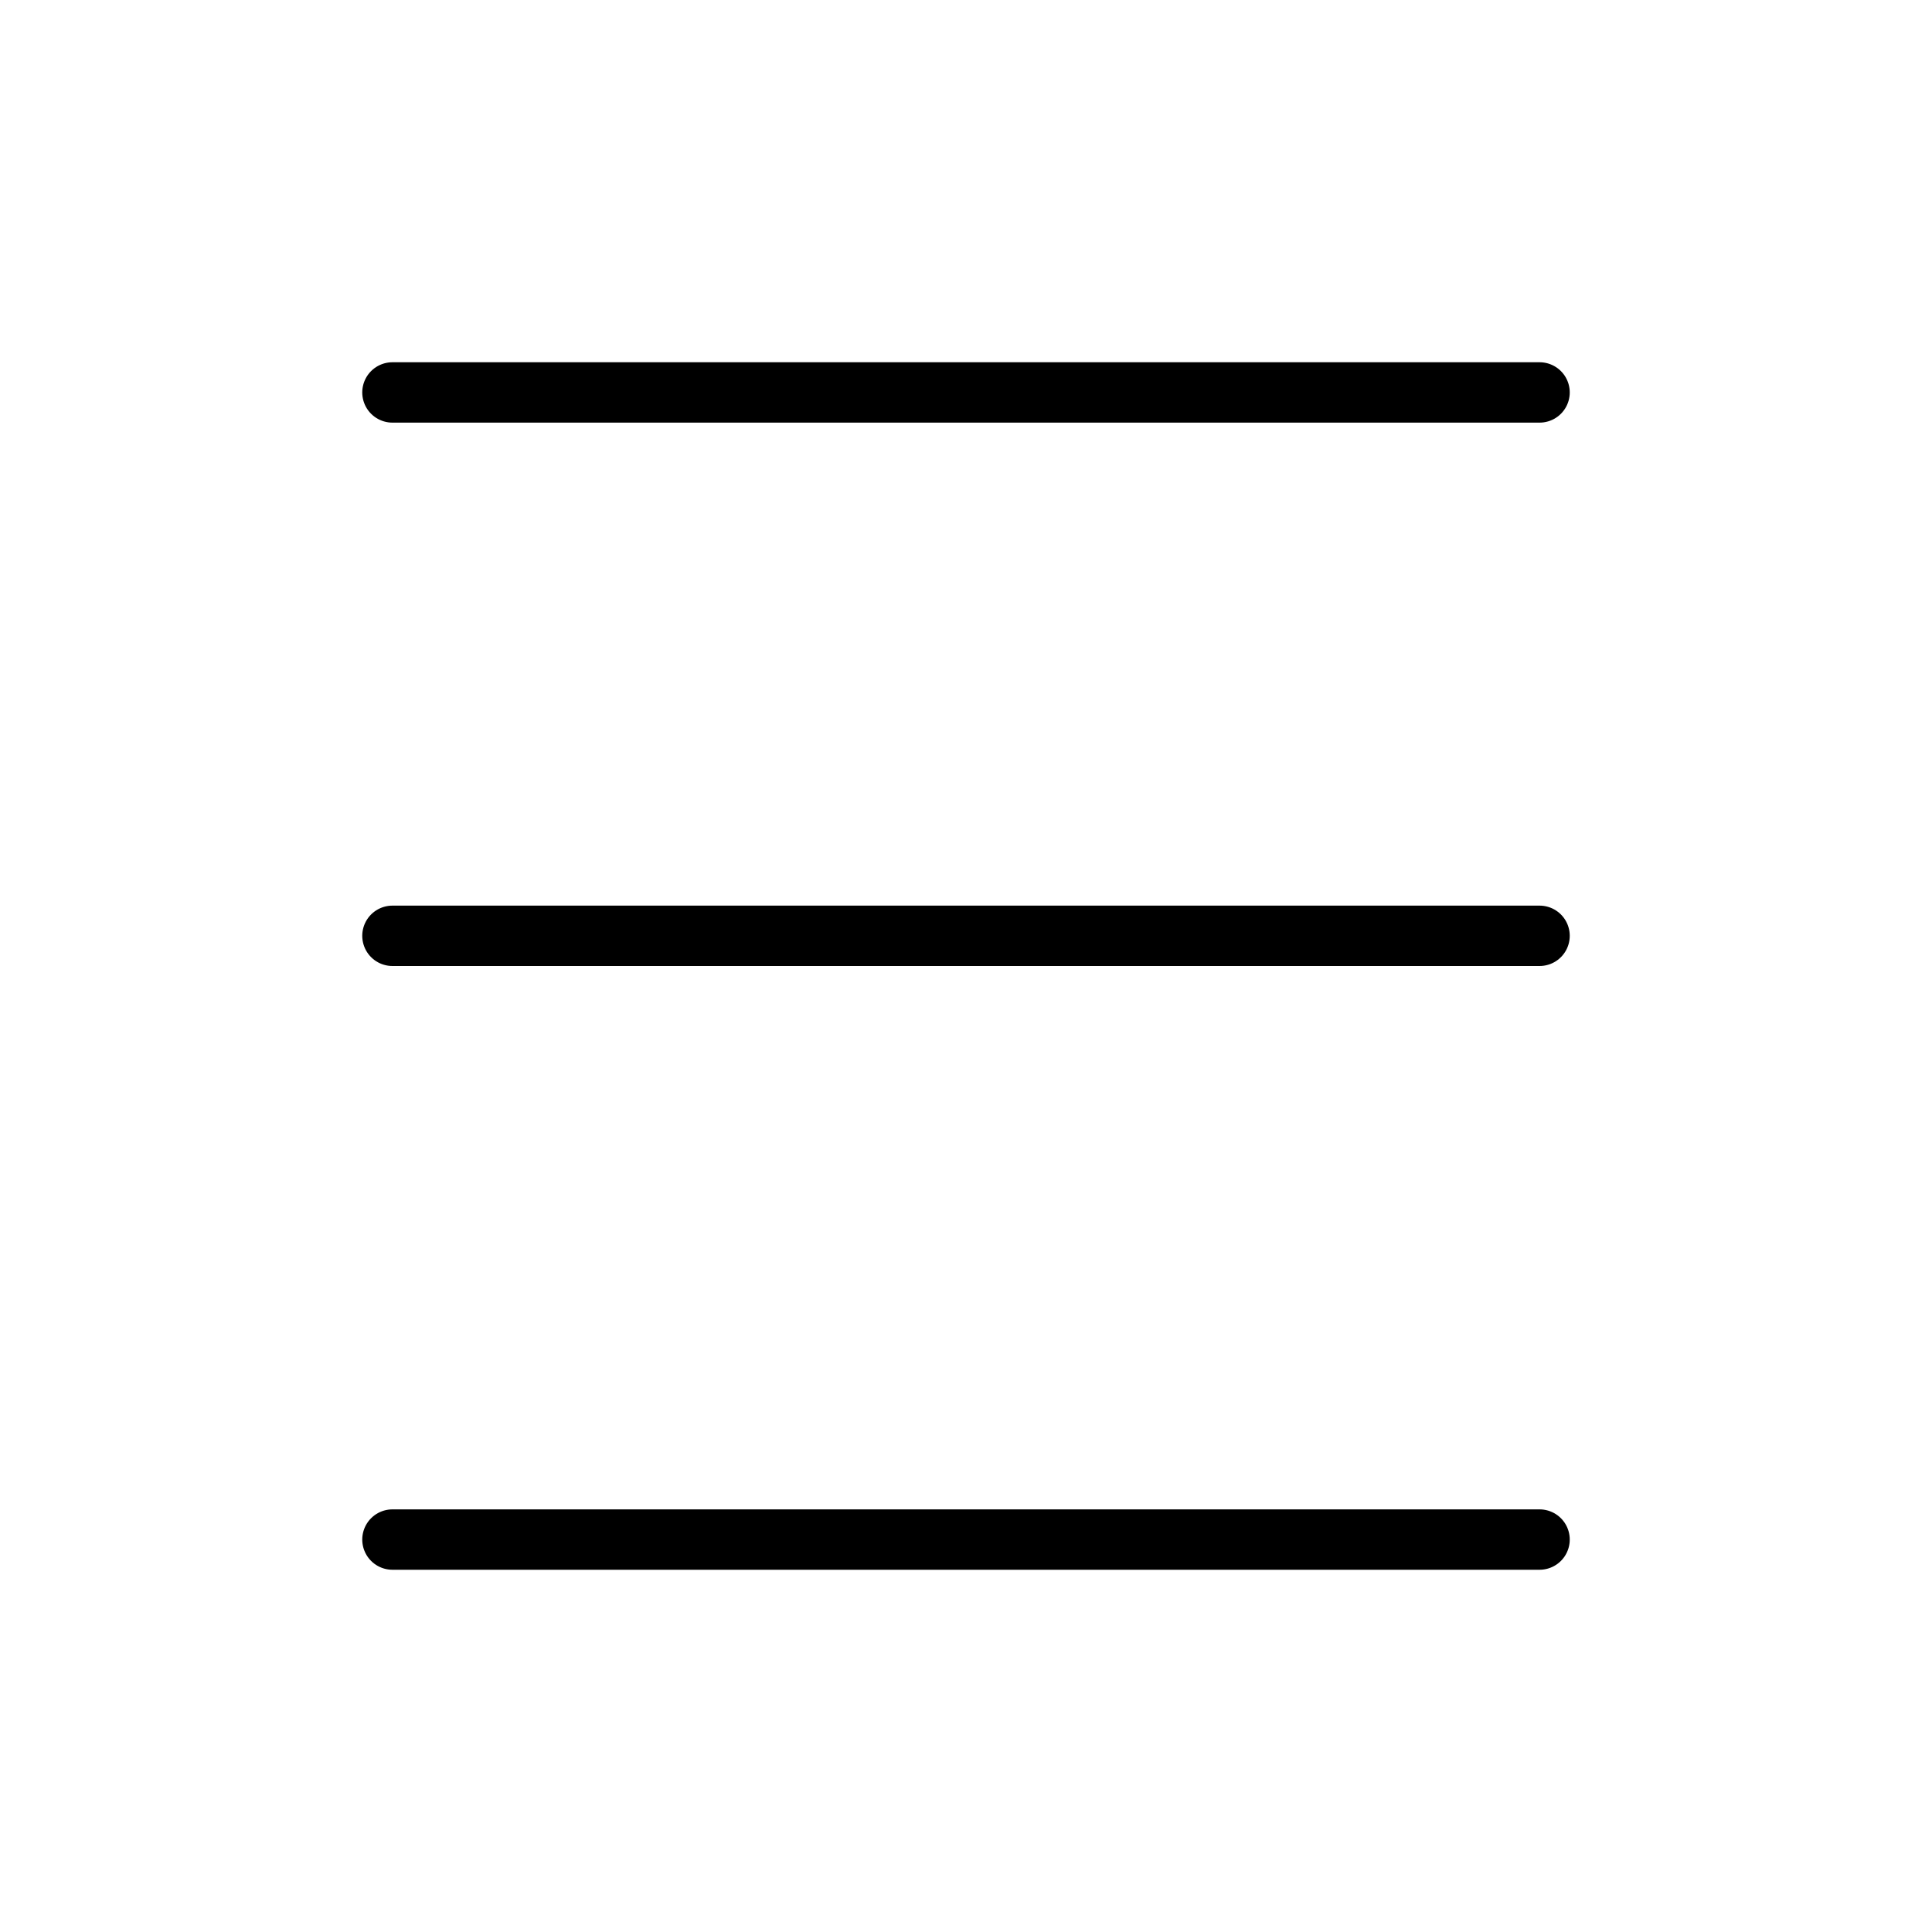
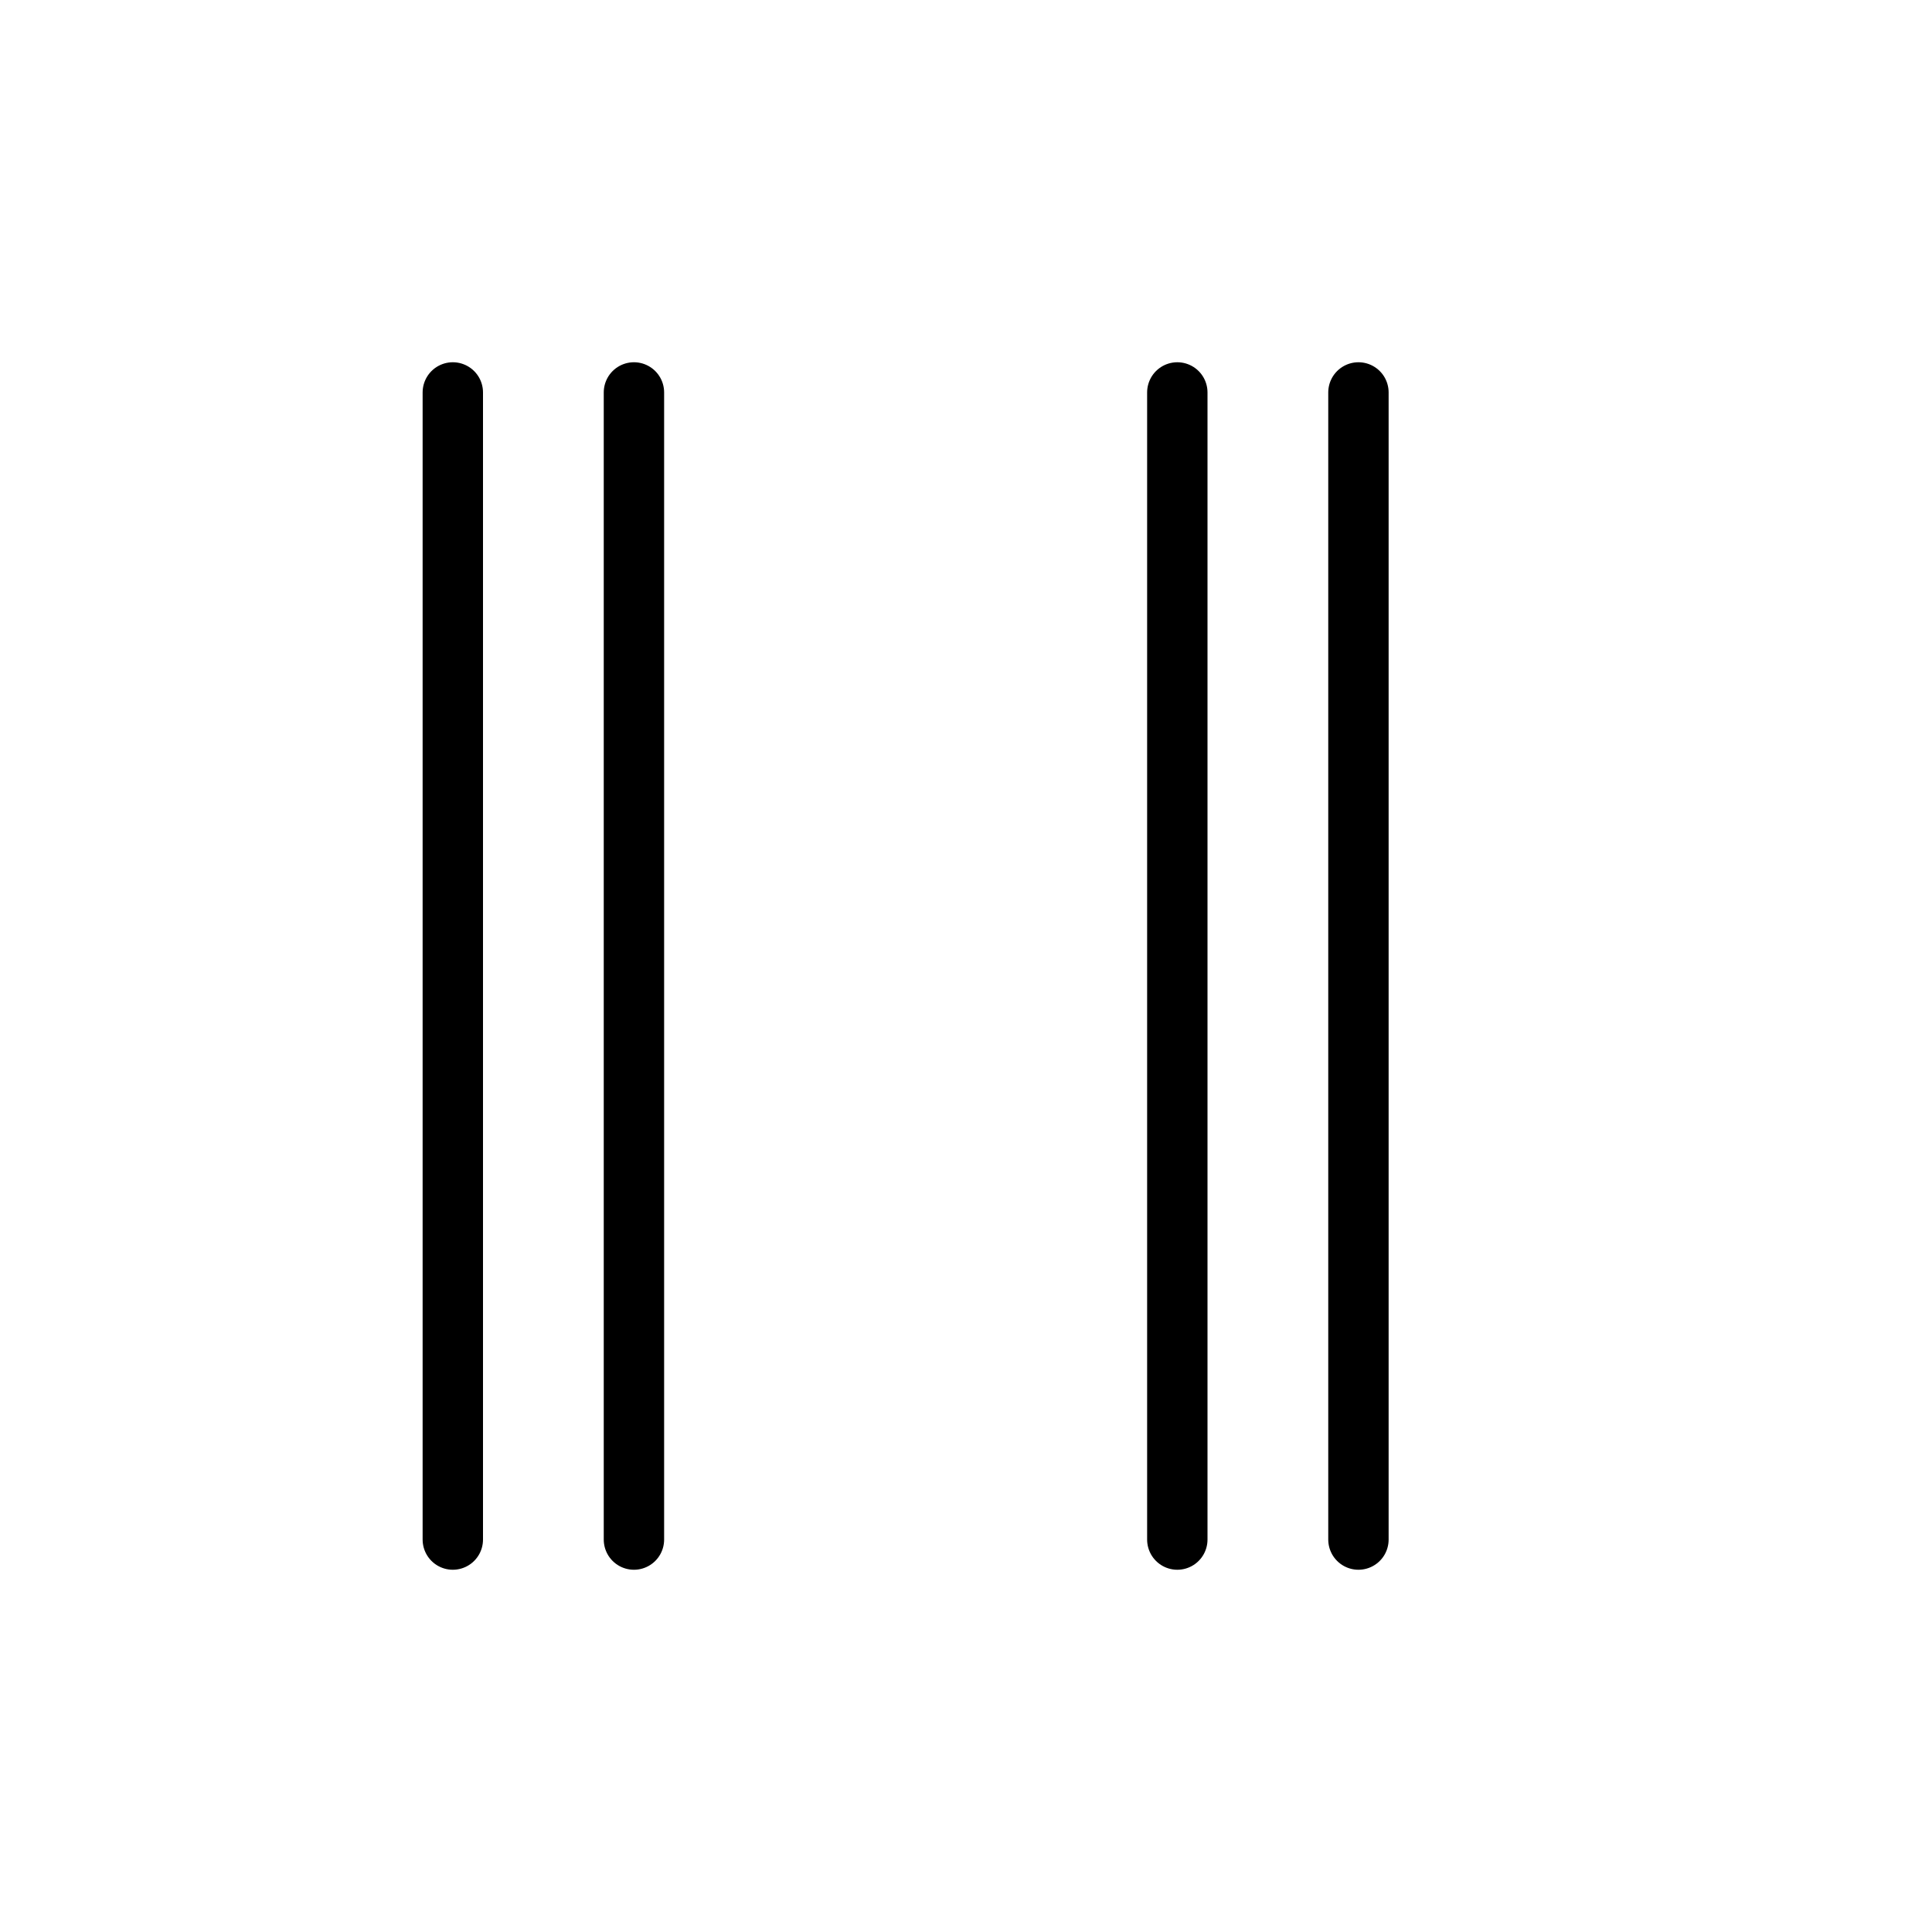
<svg xmlns="http://www.w3.org/2000/svg" width="32" height="32" viewBox="0 0 32 32">
  <g class="esist" fill="none" stroke="currentColor" stroke-width="1" stroke-linecap="round" stroke-linejoin="round">
-     <line x1="6.5" y1="6.5" x2="25.5" y2="6.5" />
-     <line x1="6.5" y1="15.5" x2="25.5" y2="15.5" />
-     <line x1="6.5" y1="25.5" x2="25.5" y2="25.5" />
+     <line x1="7.5" y1="6.5" x2="7.5" y2="25.5" />
+     <line x1="10.5" y1="6.5" x2="10.5" y2="25.5" />
+     <line x1="19.5" y1="6.5" x2="19.5" y2="25.5" />
+     <line x1="22.5" y1="6.5" x2="22.5" y2="25.5" />
  </g>
</svg>
